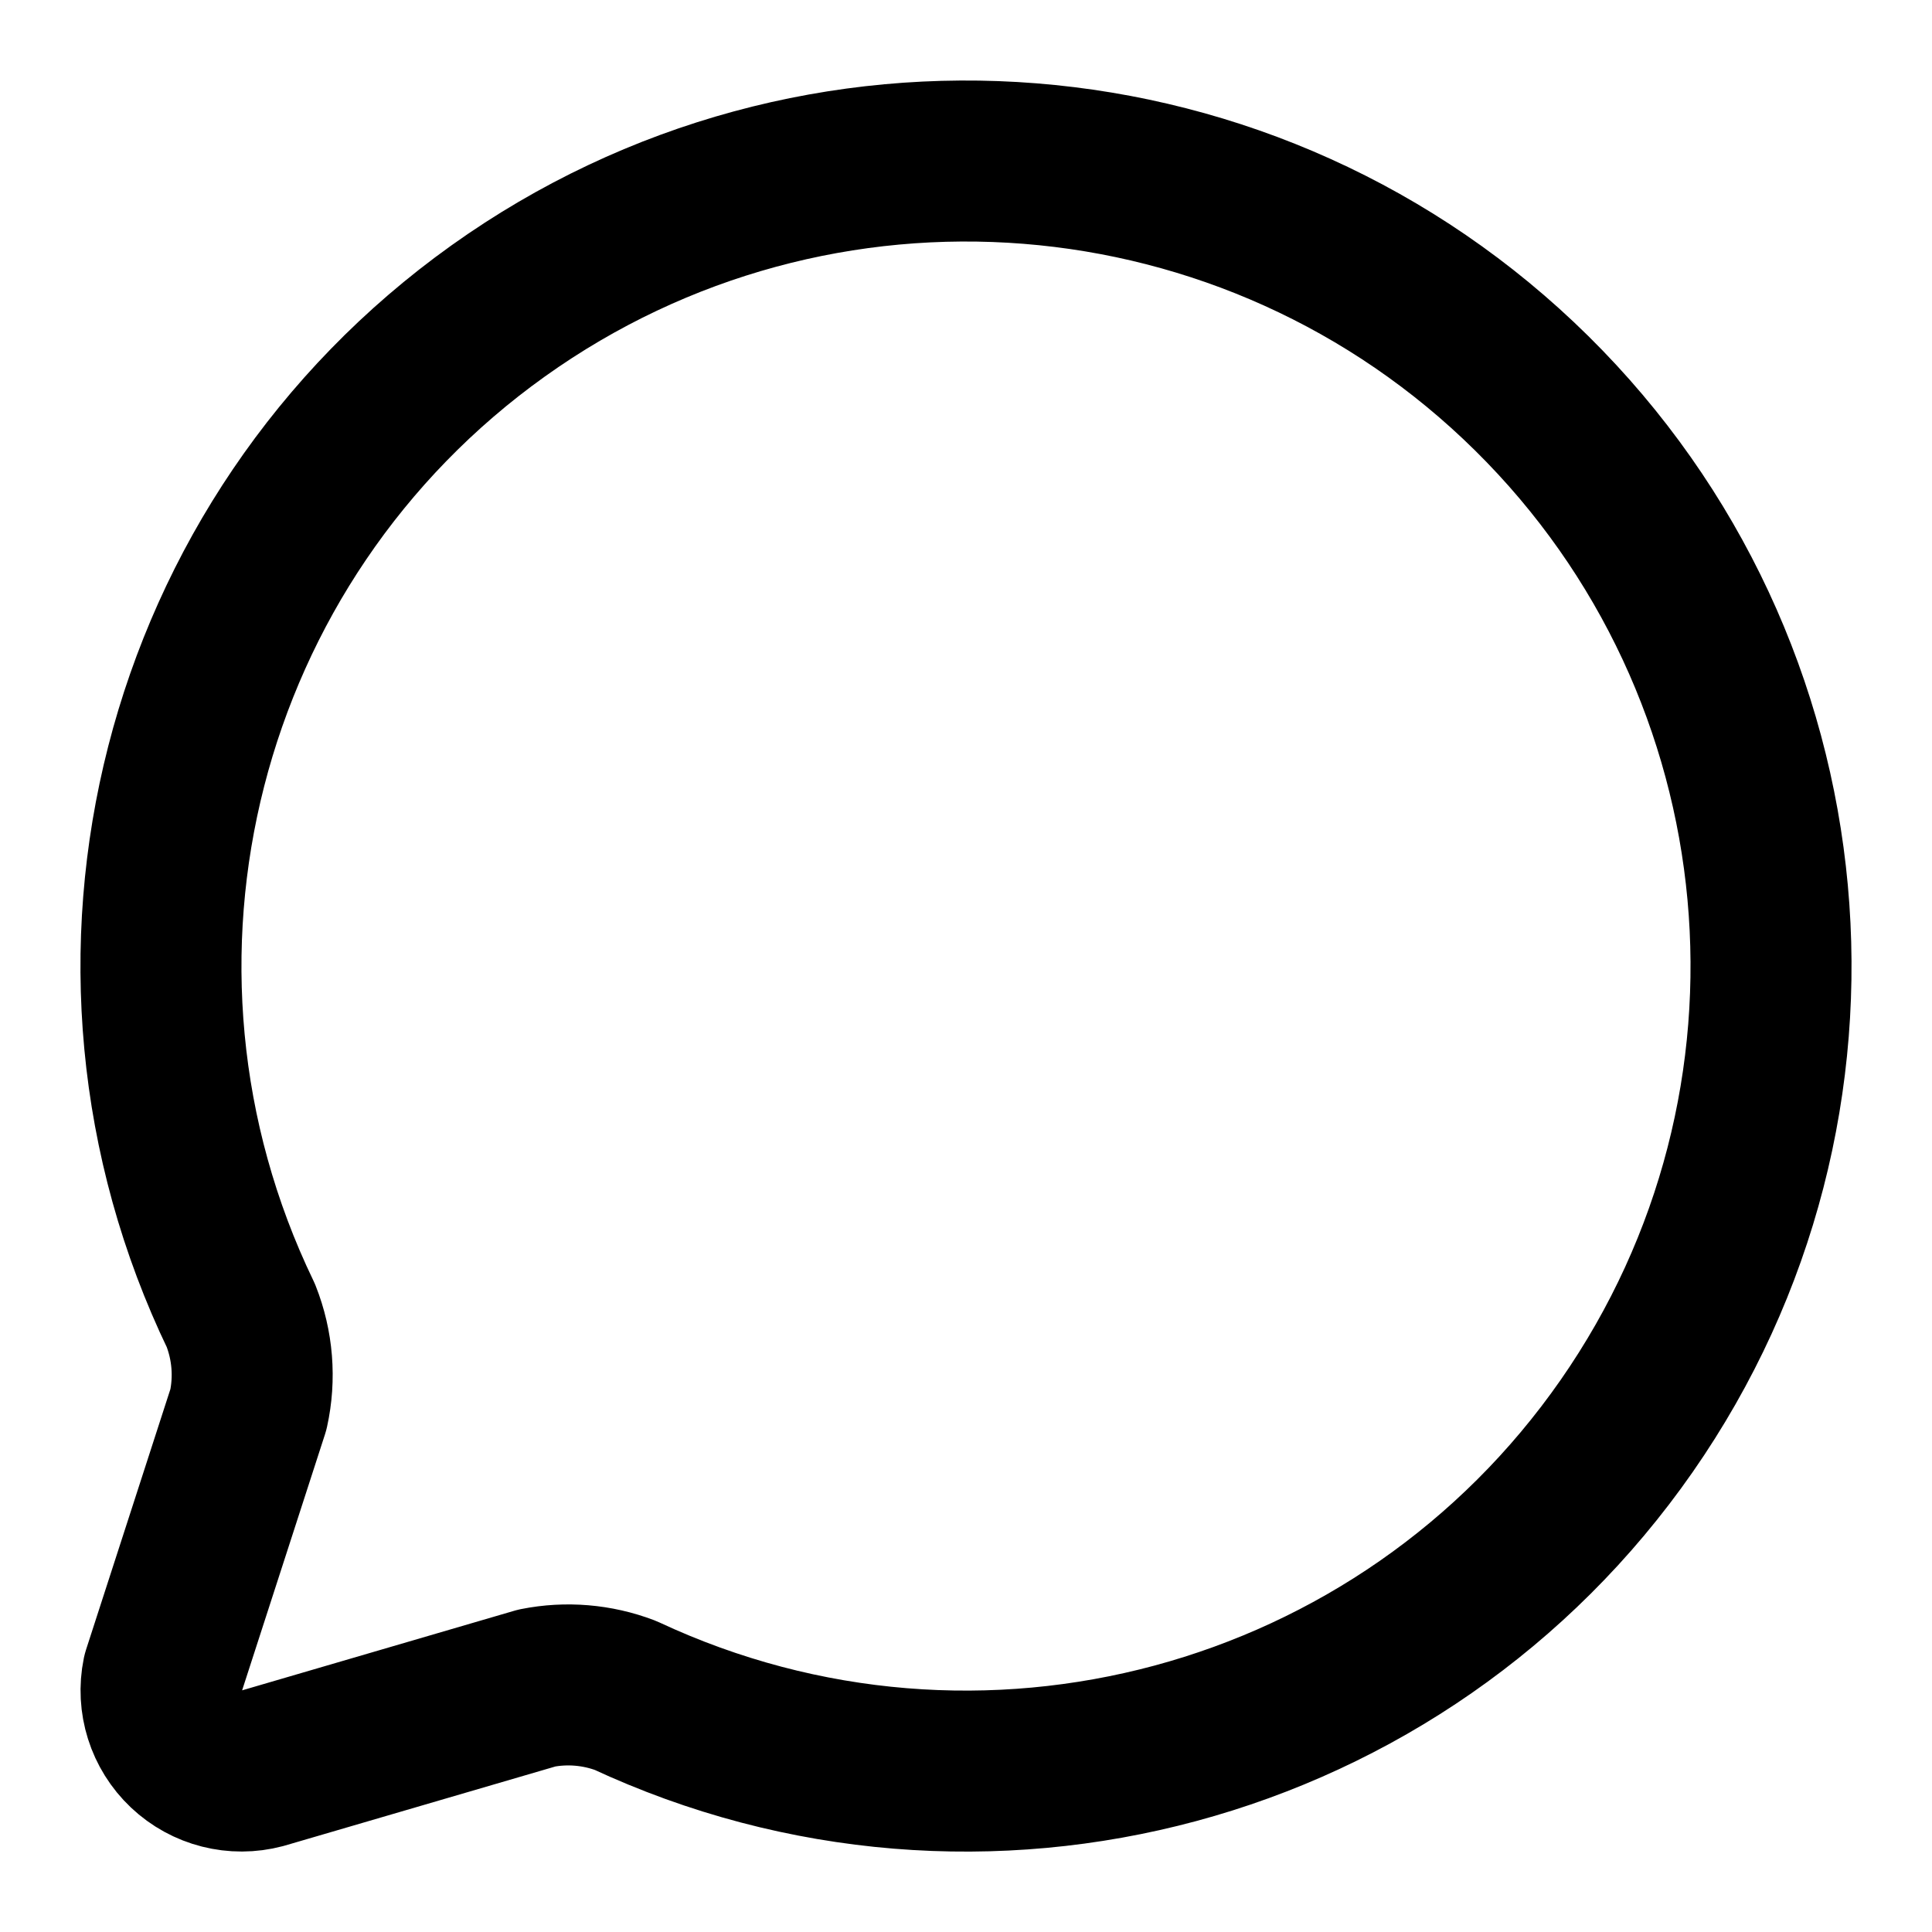
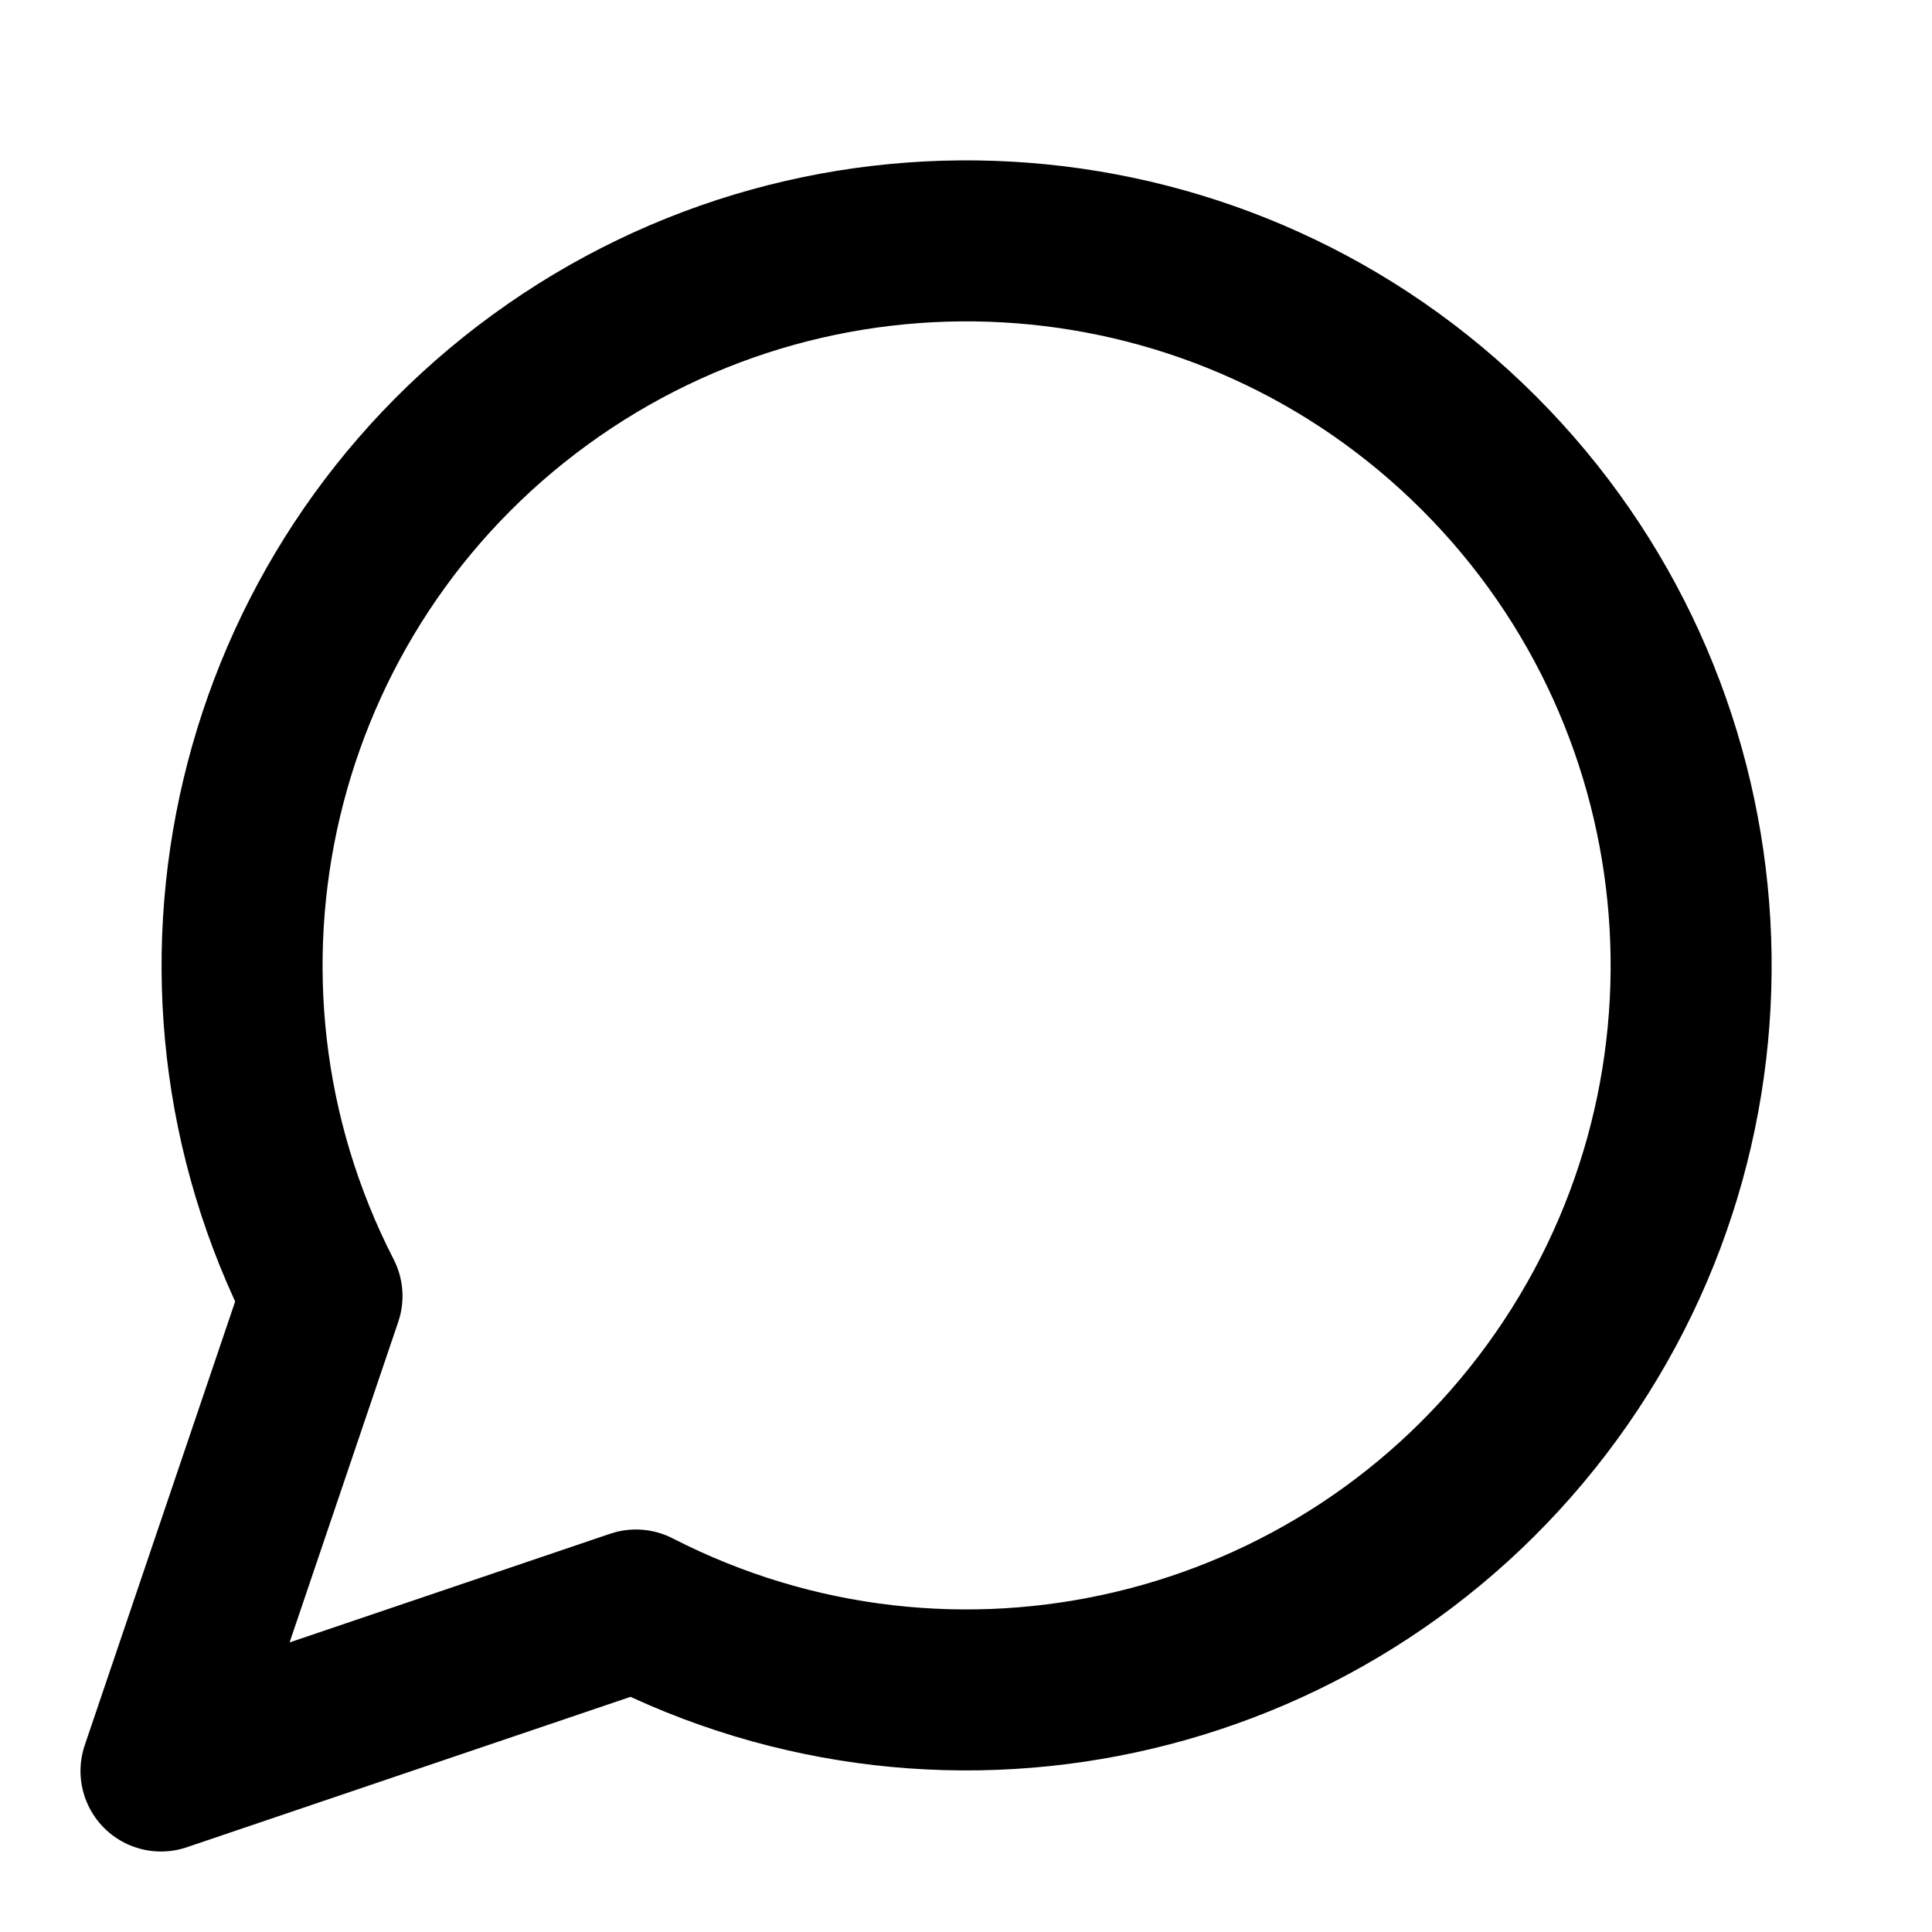
- <svg xmlns="http://www.w3.org/2000/svg" width="24" height="24" viewBox="0 0 24 24" fill="none" stroke="currentColor" stroke-width="2" stroke-linecap="round" stroke-linejoin="round" class="lucide lucide-message-circle-icon lucide-message-circle">
-   <path d="M2.992 16.342a2 2 0 0 1 .094 1.167l-1.065 3.29a1 1 0 0 0 1.236 1.168l3.413-.998a2 2 0 0 1 1.099.092 10 10 0 1 0-4.777-4.719" />
+ <svg xmlns="http://www.w3.org/2000/svg" width="24" height="24" viewBox="0 0 24 24" fill="none" stroke="currentColor" stroke-width="2" stroke-linecap="round" stroke-linejoin="round">
+   <path d="M7.9 20A9 9 0 1 0 4 16.1L2 22Z" />
</svg>
